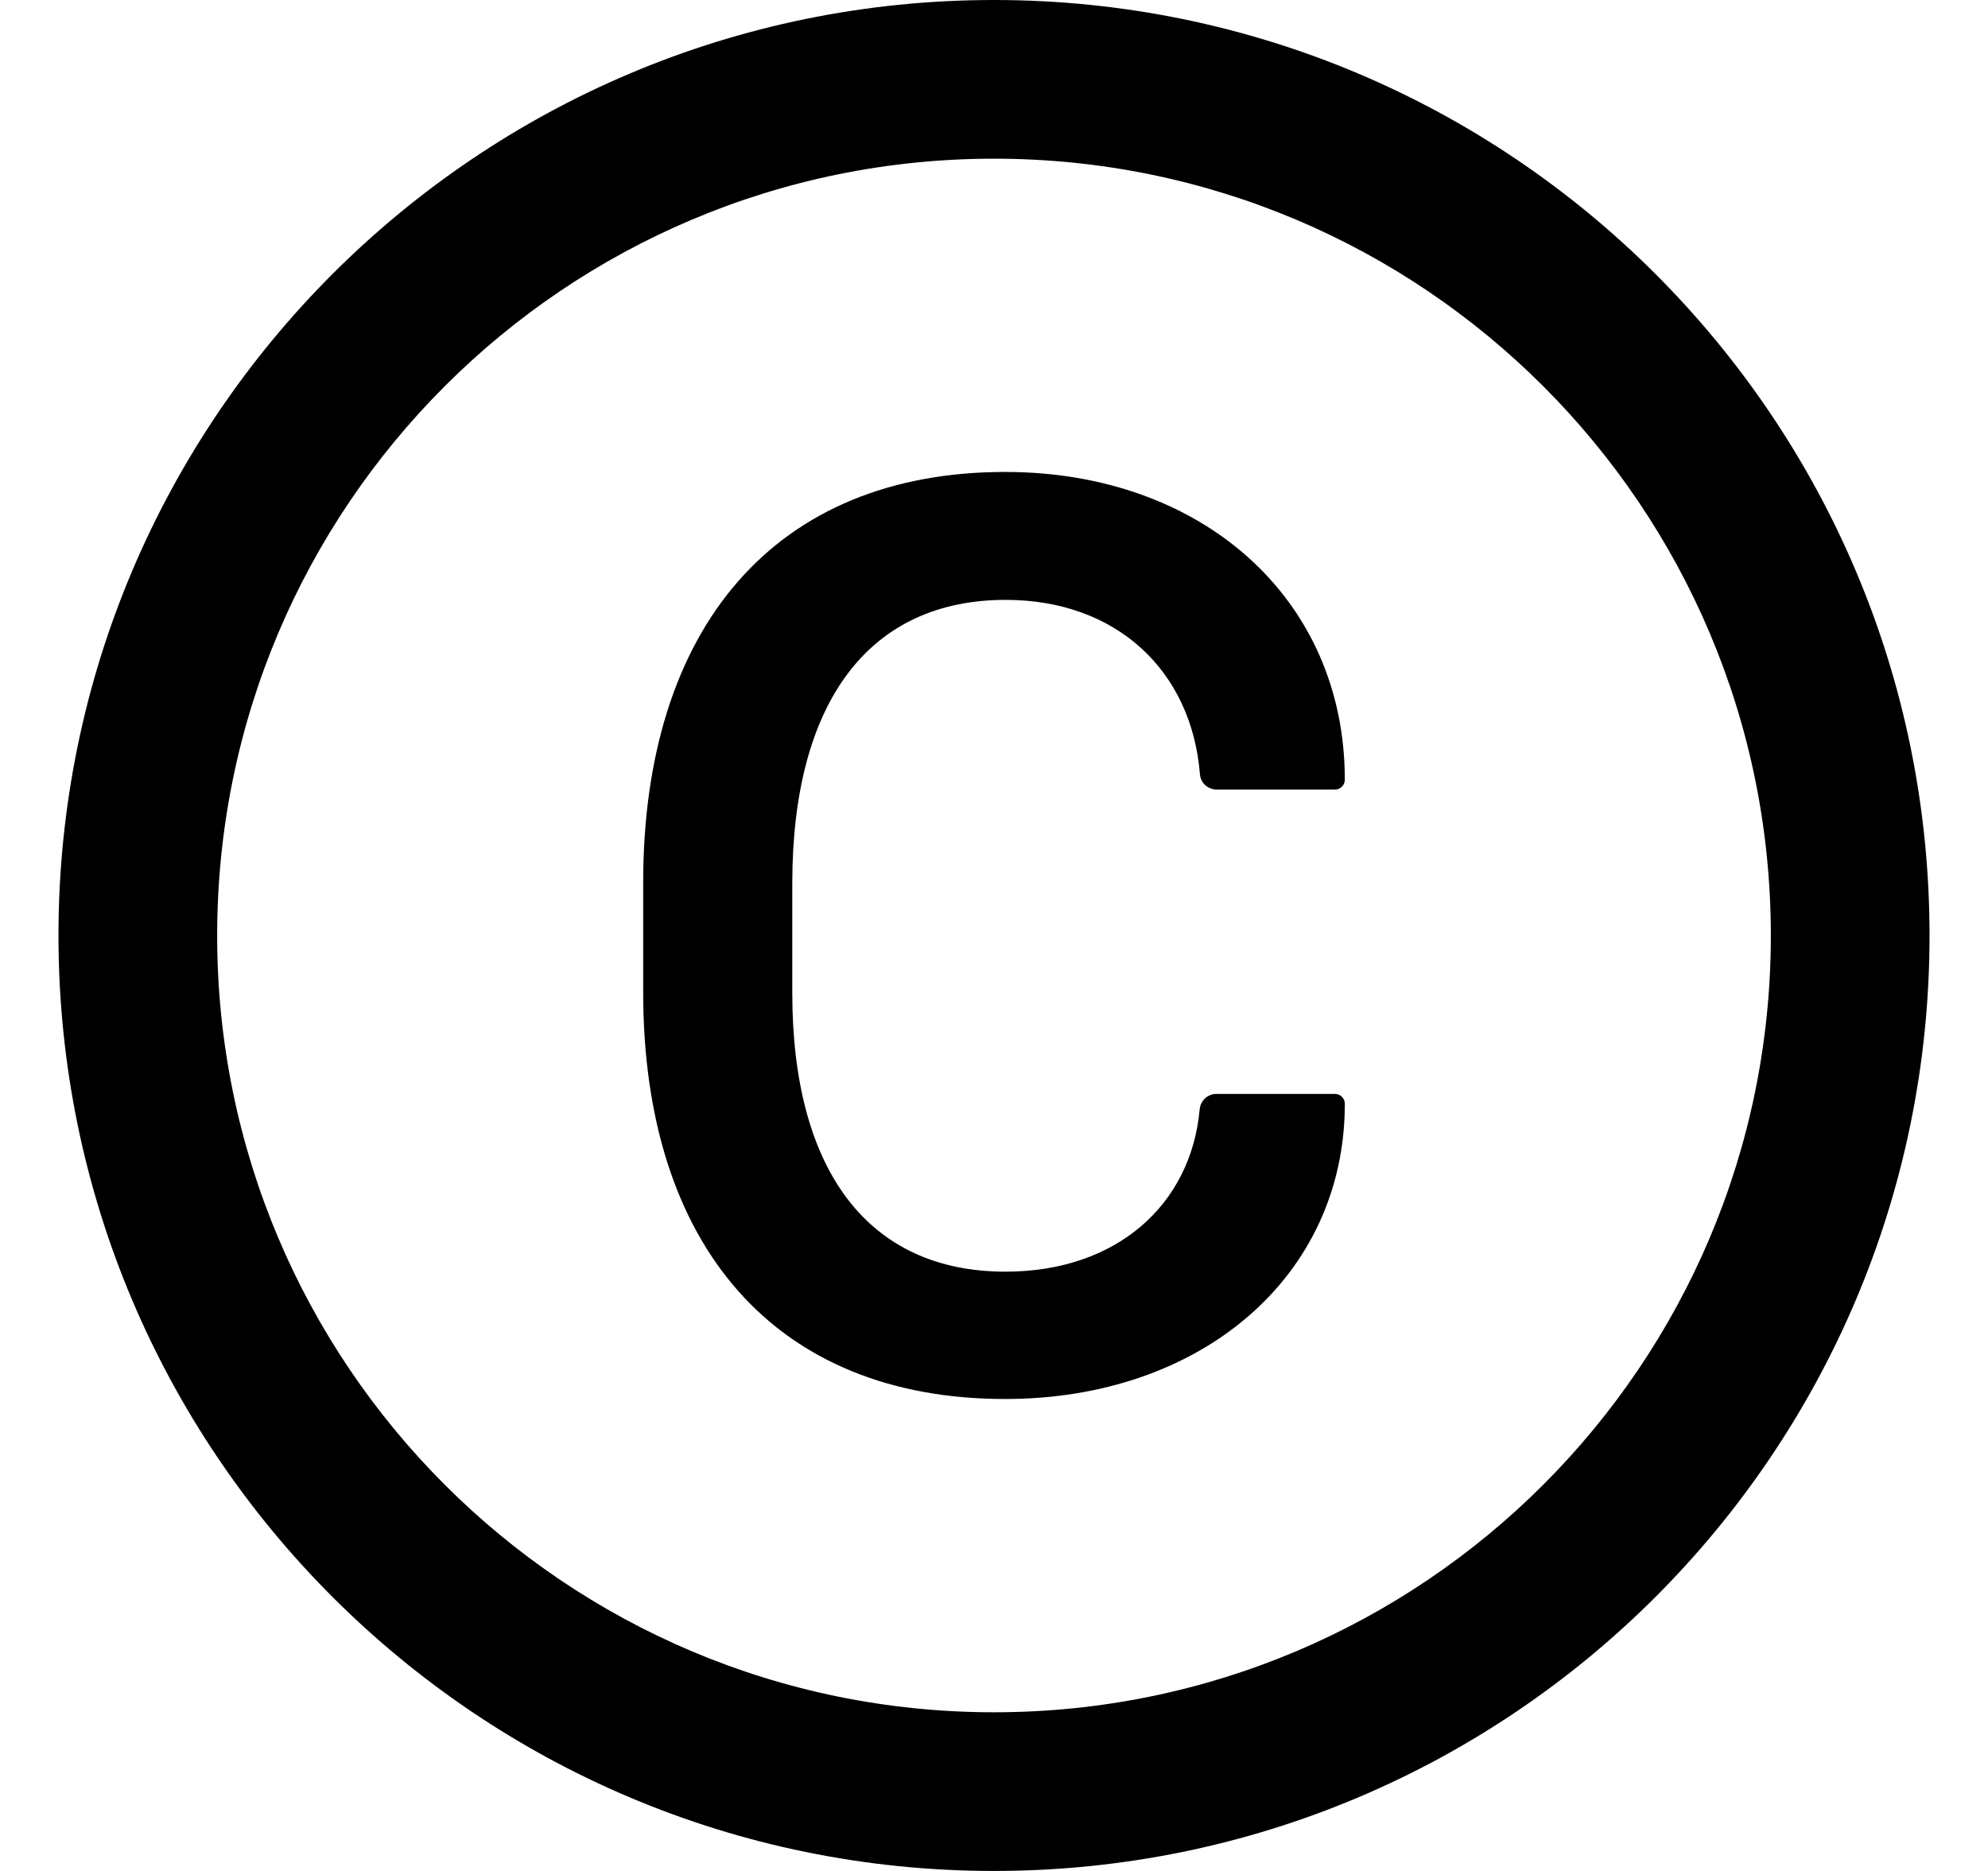
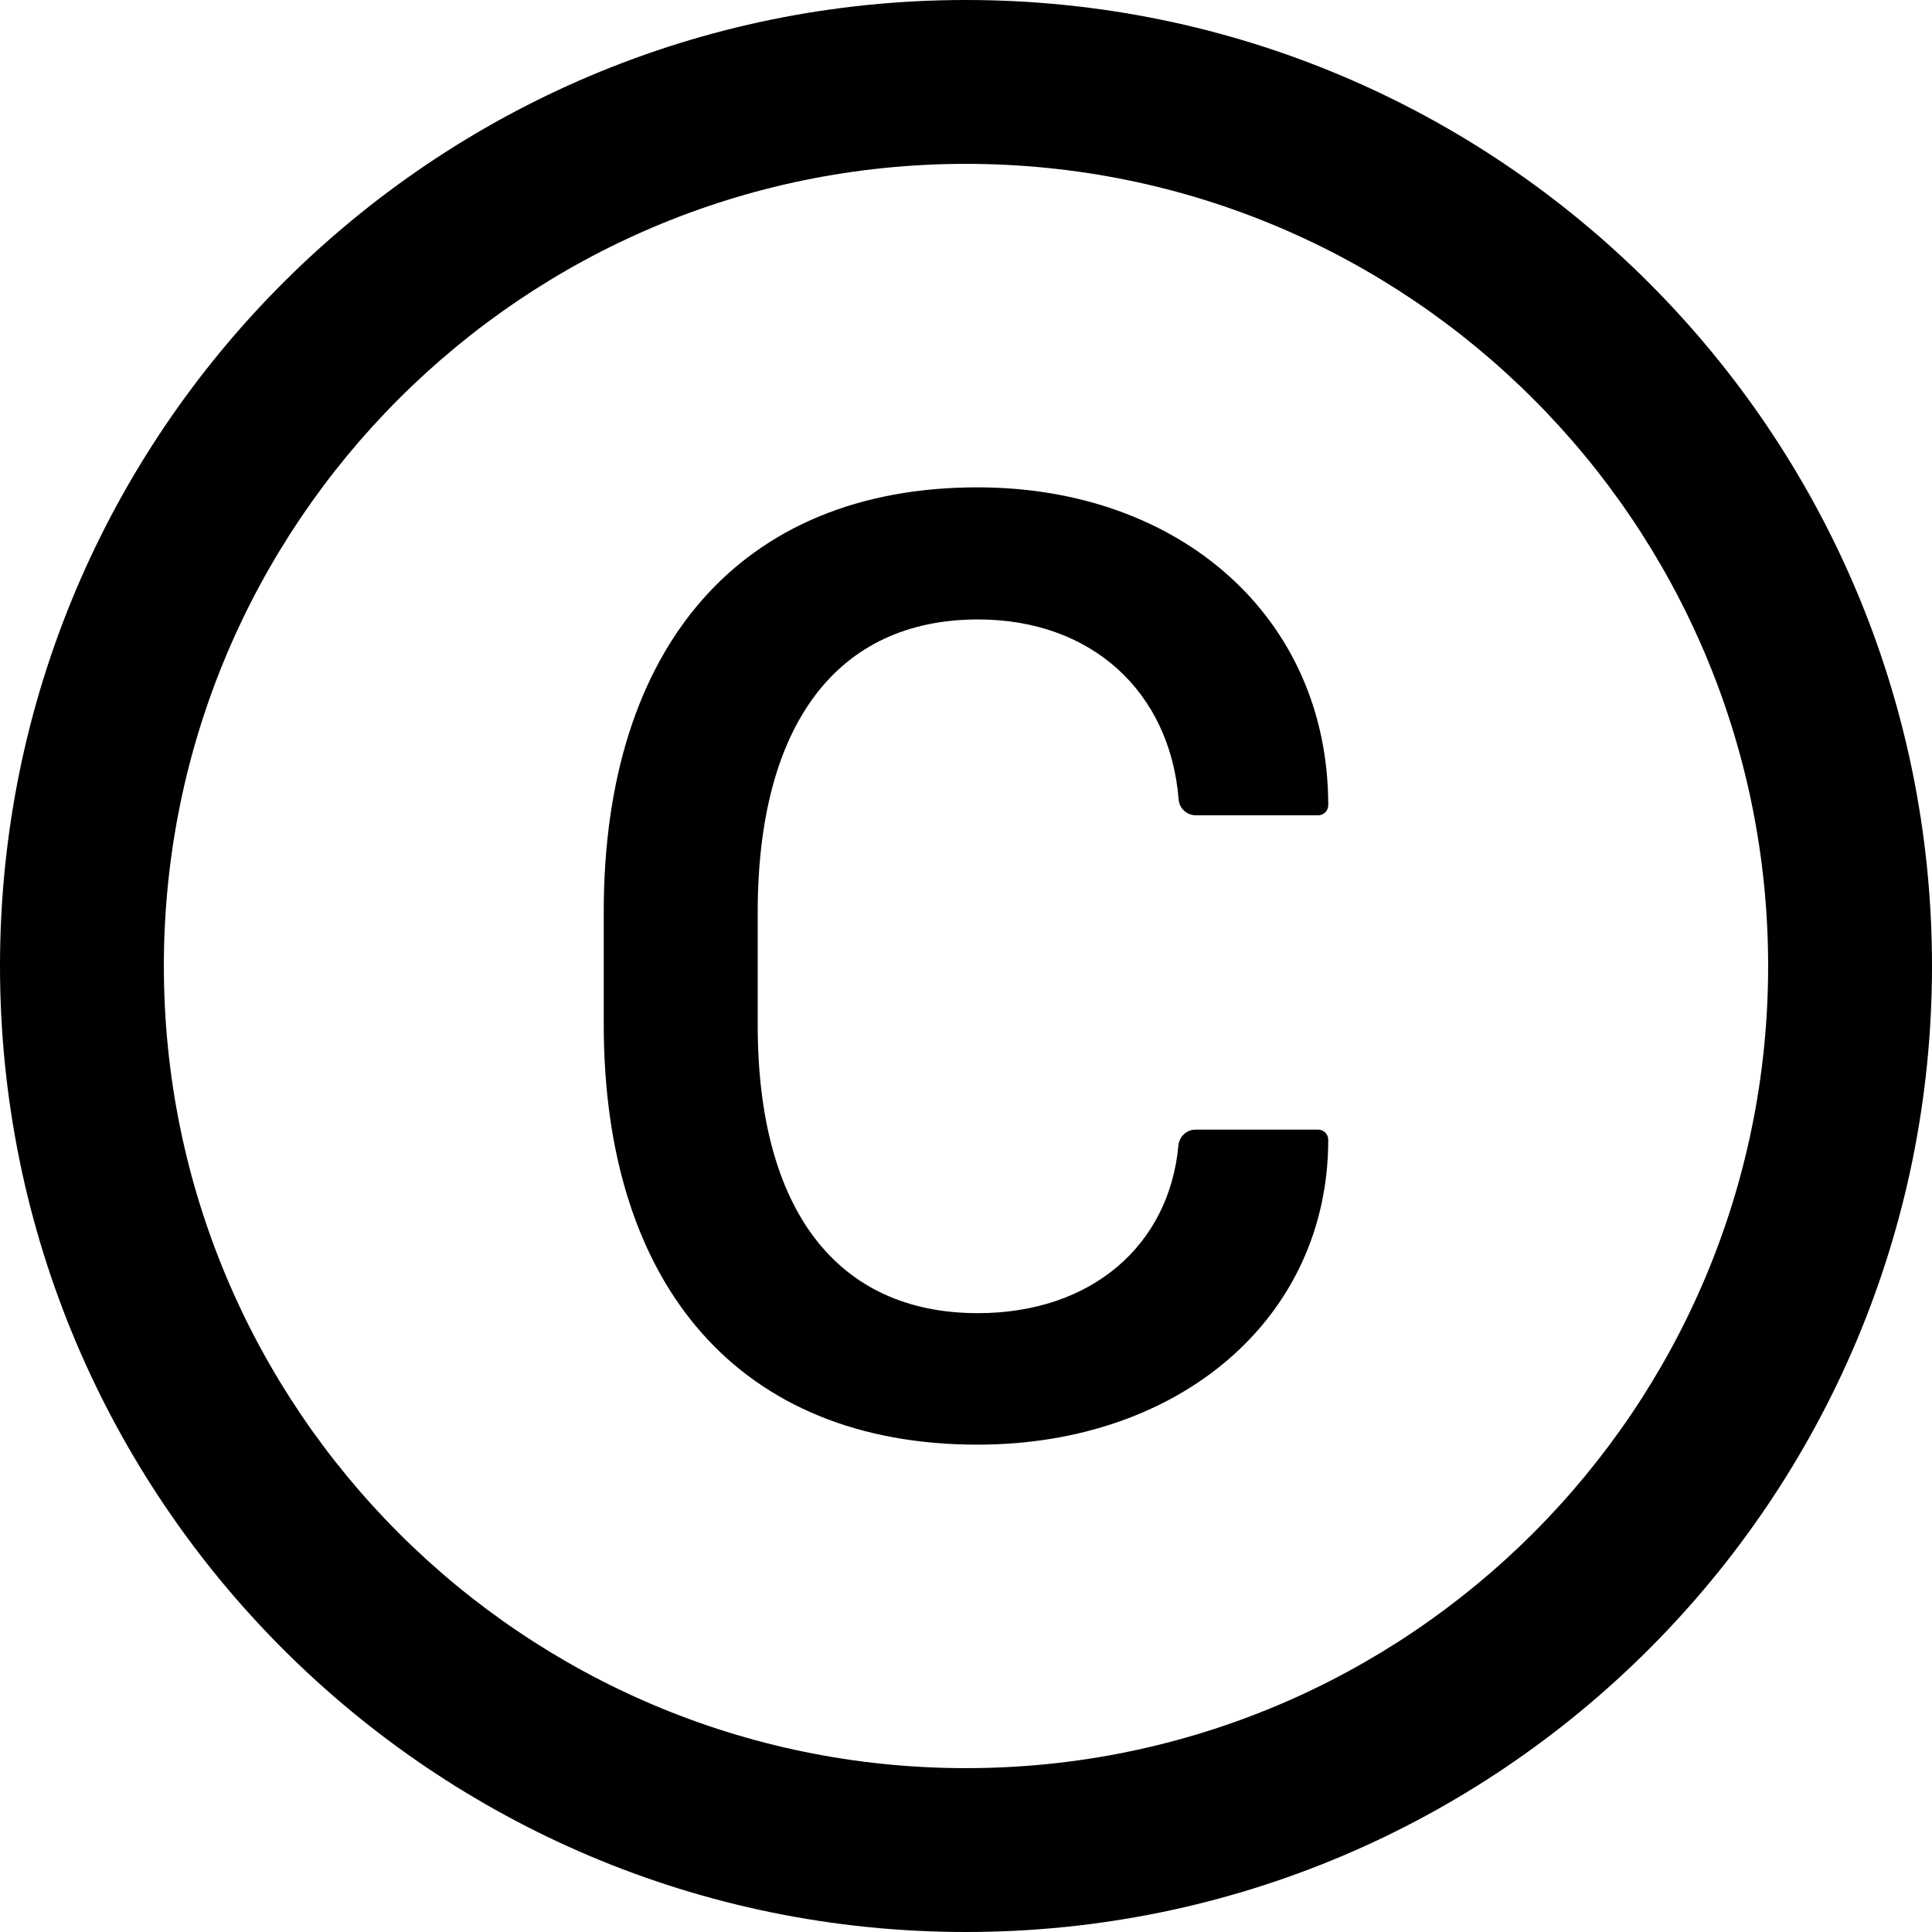
- <svg xmlns="http://www.w3.org/2000/svg" width="17" height="16" viewBox="0 0 17 16" fill="none">
-   <path d="M8.5 0C4.082 0 0.5 3.582 0.5 8C0.5 12.418 4.082 16 8.5 16C12.918 16 16.5 12.418 16.5 8C16.5 3.582 12.918 0 8.5 0ZM8.5 14.643C4.832 14.643 1.857 11.668 1.857 8C1.857 4.332 4.832 1.357 8.5 1.357C12.168 1.357 15.143 4.332 15.143 8C15.143 11.668 12.168 14.643 8.5 14.643ZM8.6 5.13C9.546 5.13 10.189 5.734 10.261 6.62C10.266 6.695 10.329 6.752 10.404 6.752H11.416C11.463 6.752 11.5 6.714 11.5 6.668C11.5 5.12 10.279 4.036 8.595 4.036C6.632 4.036 5.5 5.361 5.5 7.55V8.484C5.5 10.657 6.632 11.964 8.595 11.964C10.273 11.964 11.5 10.914 11.5 9.439C11.5 9.393 11.463 9.355 11.416 9.355H10.402C10.327 9.355 10.266 9.412 10.259 9.486C10.184 10.309 9.543 10.875 8.598 10.875C7.432 10.875 6.775 10.02 6.775 8.489V7.55C6.777 5.996 7.436 5.13 8.6 5.13Z" fill="black" />
+ <svg xmlns="http://www.w3.org/2000/svg" width="16" height="16" viewBox="0 0 16 16" fill="none">
+   <path d="M8 0C3.582 0 0 3.582 0 8C0 12.418 3.582 16 8 16C12.418 16 16 12.418 16 8C16 3.582 12.418 0 8 0ZM8 14.643C4.332 14.643 1.357 11.668 1.357 8C1.357 4.332 4.332 1.357 8 1.357C11.668 1.357 14.643 4.332 14.643 8C14.643 11.668 11.668 14.643 8 14.643ZM8.1 5.13C9.046 5.13 9.689 5.734 9.761 6.62C9.766 6.695 9.829 6.752 9.904 6.752H10.916C10.963 6.752 11 6.714 11 6.668C11 5.12 9.779 4.036 8.095 4.036C6.132 4.036 5 5.361 5 7.55V8.484C5 10.657 6.132 11.964 8.095 11.964C9.773 11.964 11 10.914 11 9.439C11 9.393 10.963 9.355 10.916 9.355H9.902C9.827 9.355 9.766 9.412 9.759 9.486C9.684 10.309 9.043 10.875 8.098 10.875C6.932 10.875 6.275 10.02 6.275 8.489V7.55C6.277 5.996 6.936 5.13 8.1 5.13Z" fill="black" />
</svg>
